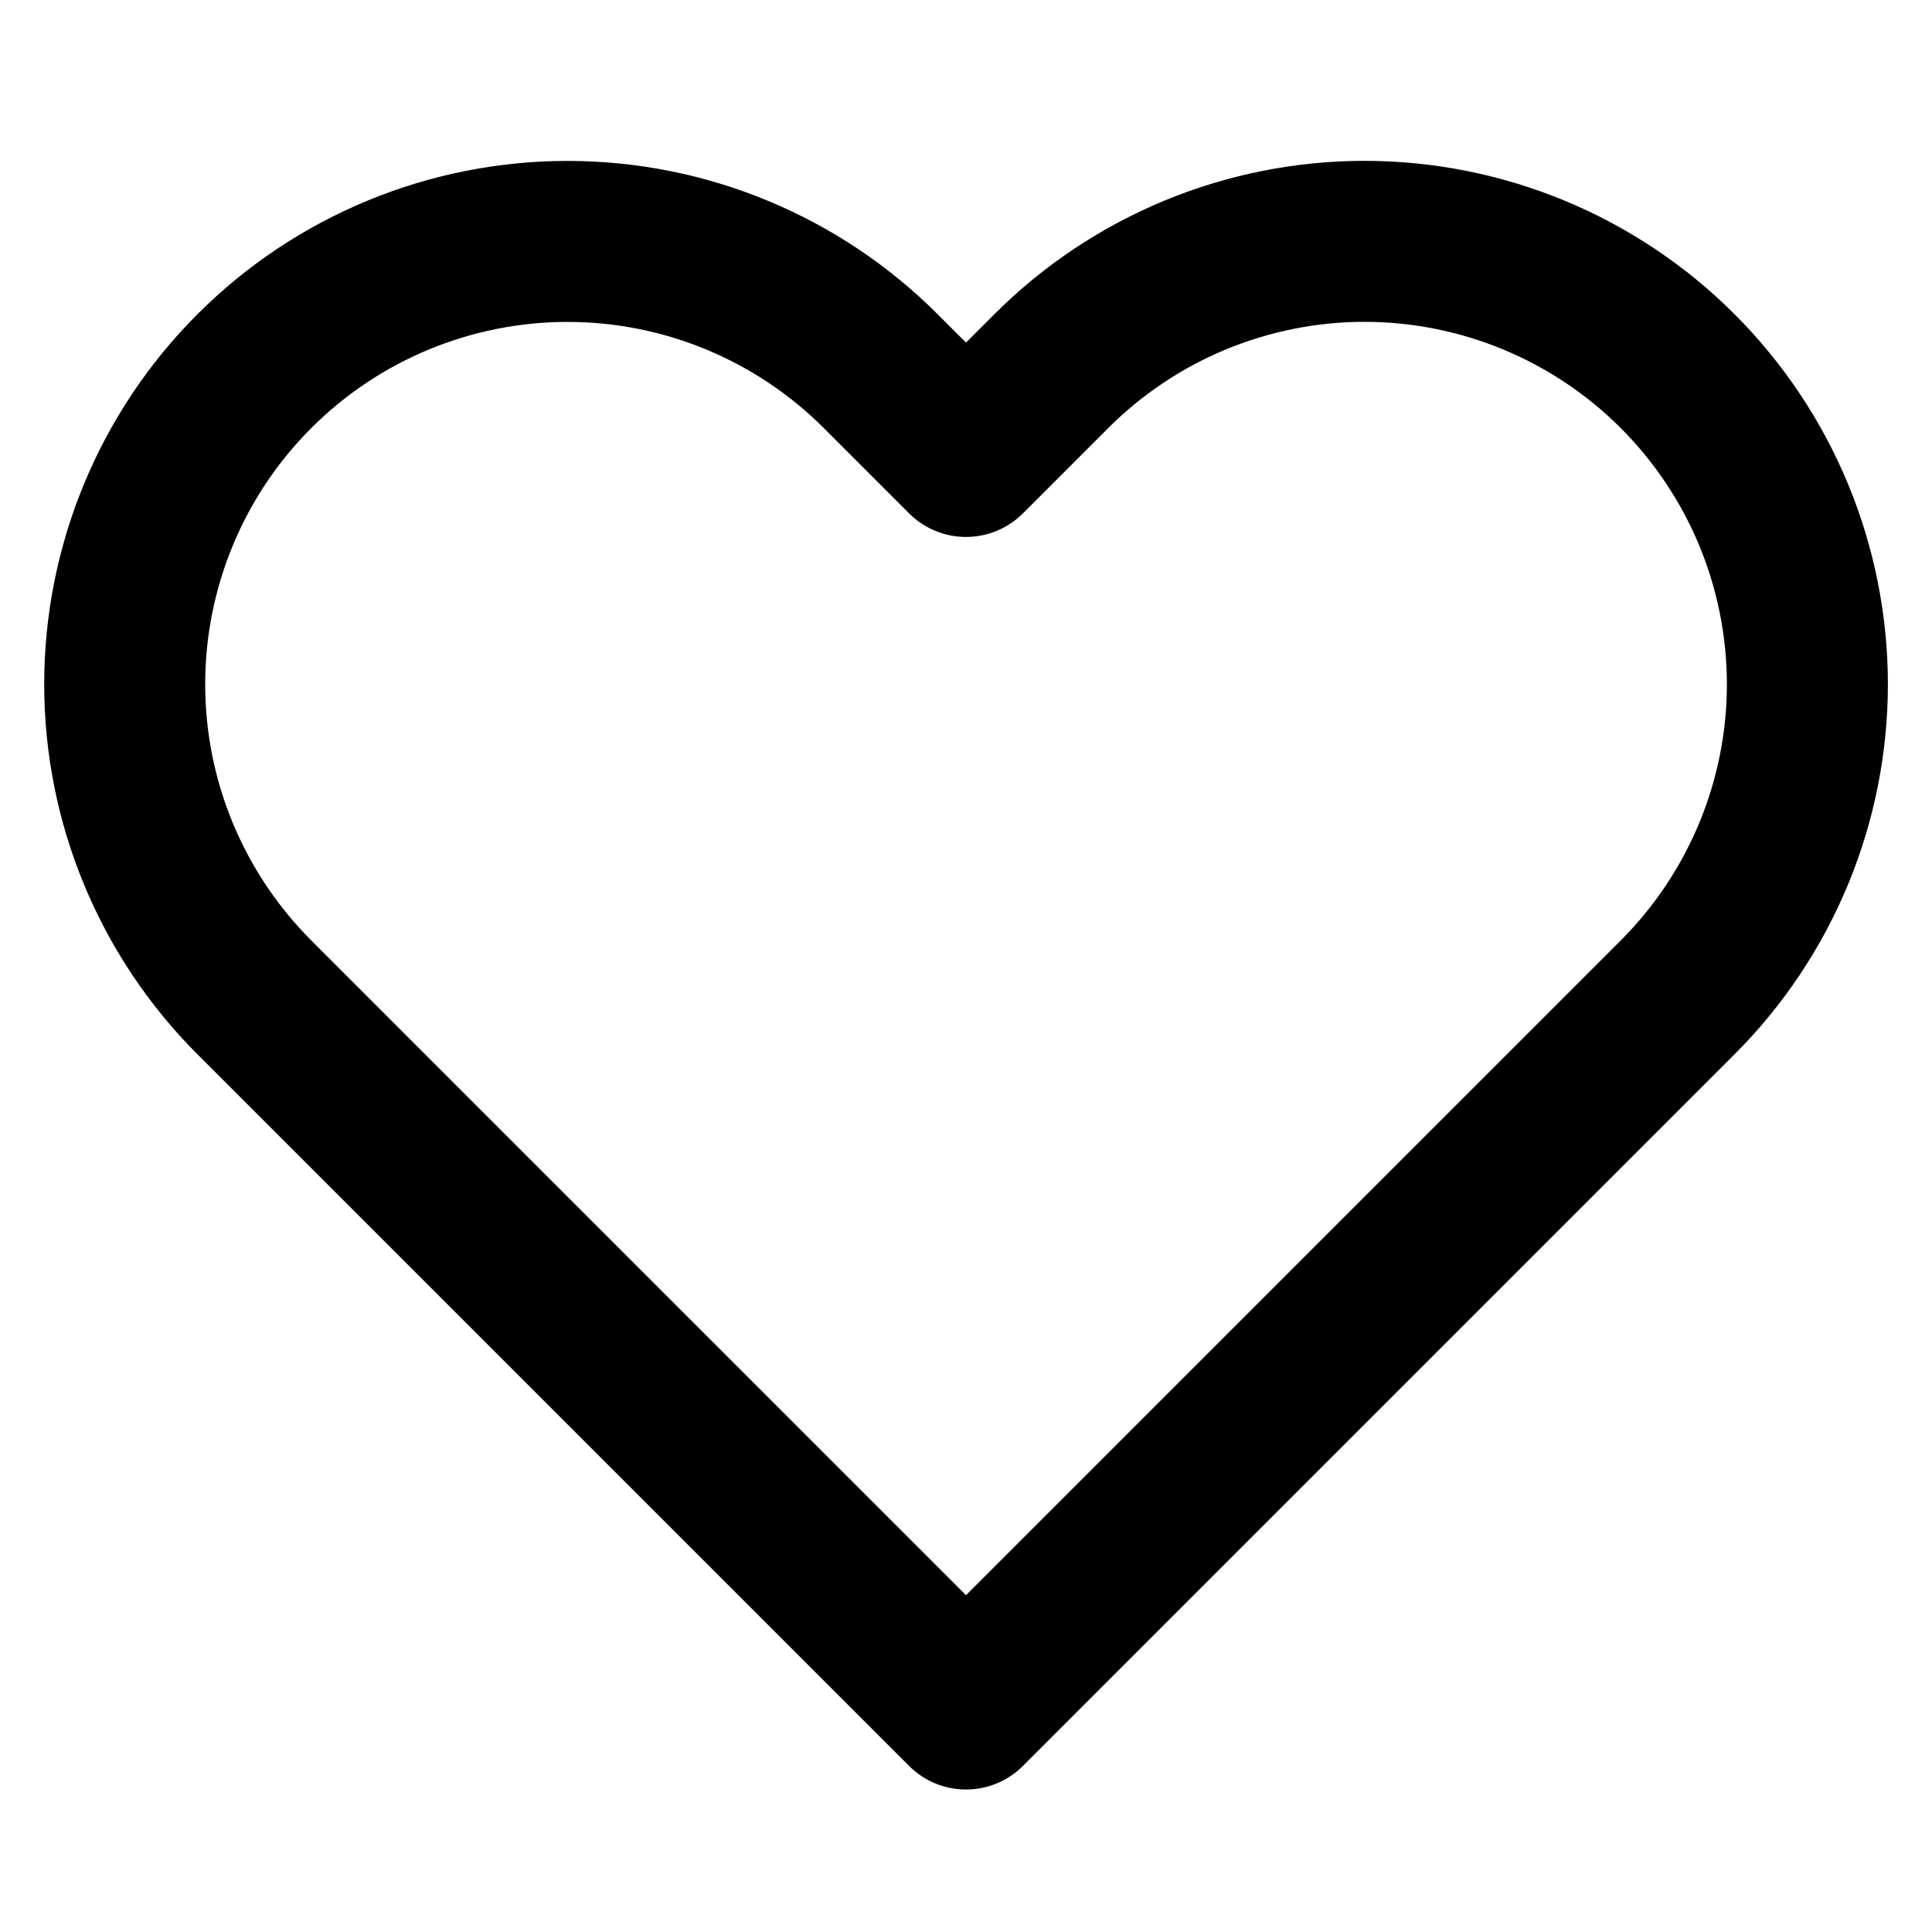
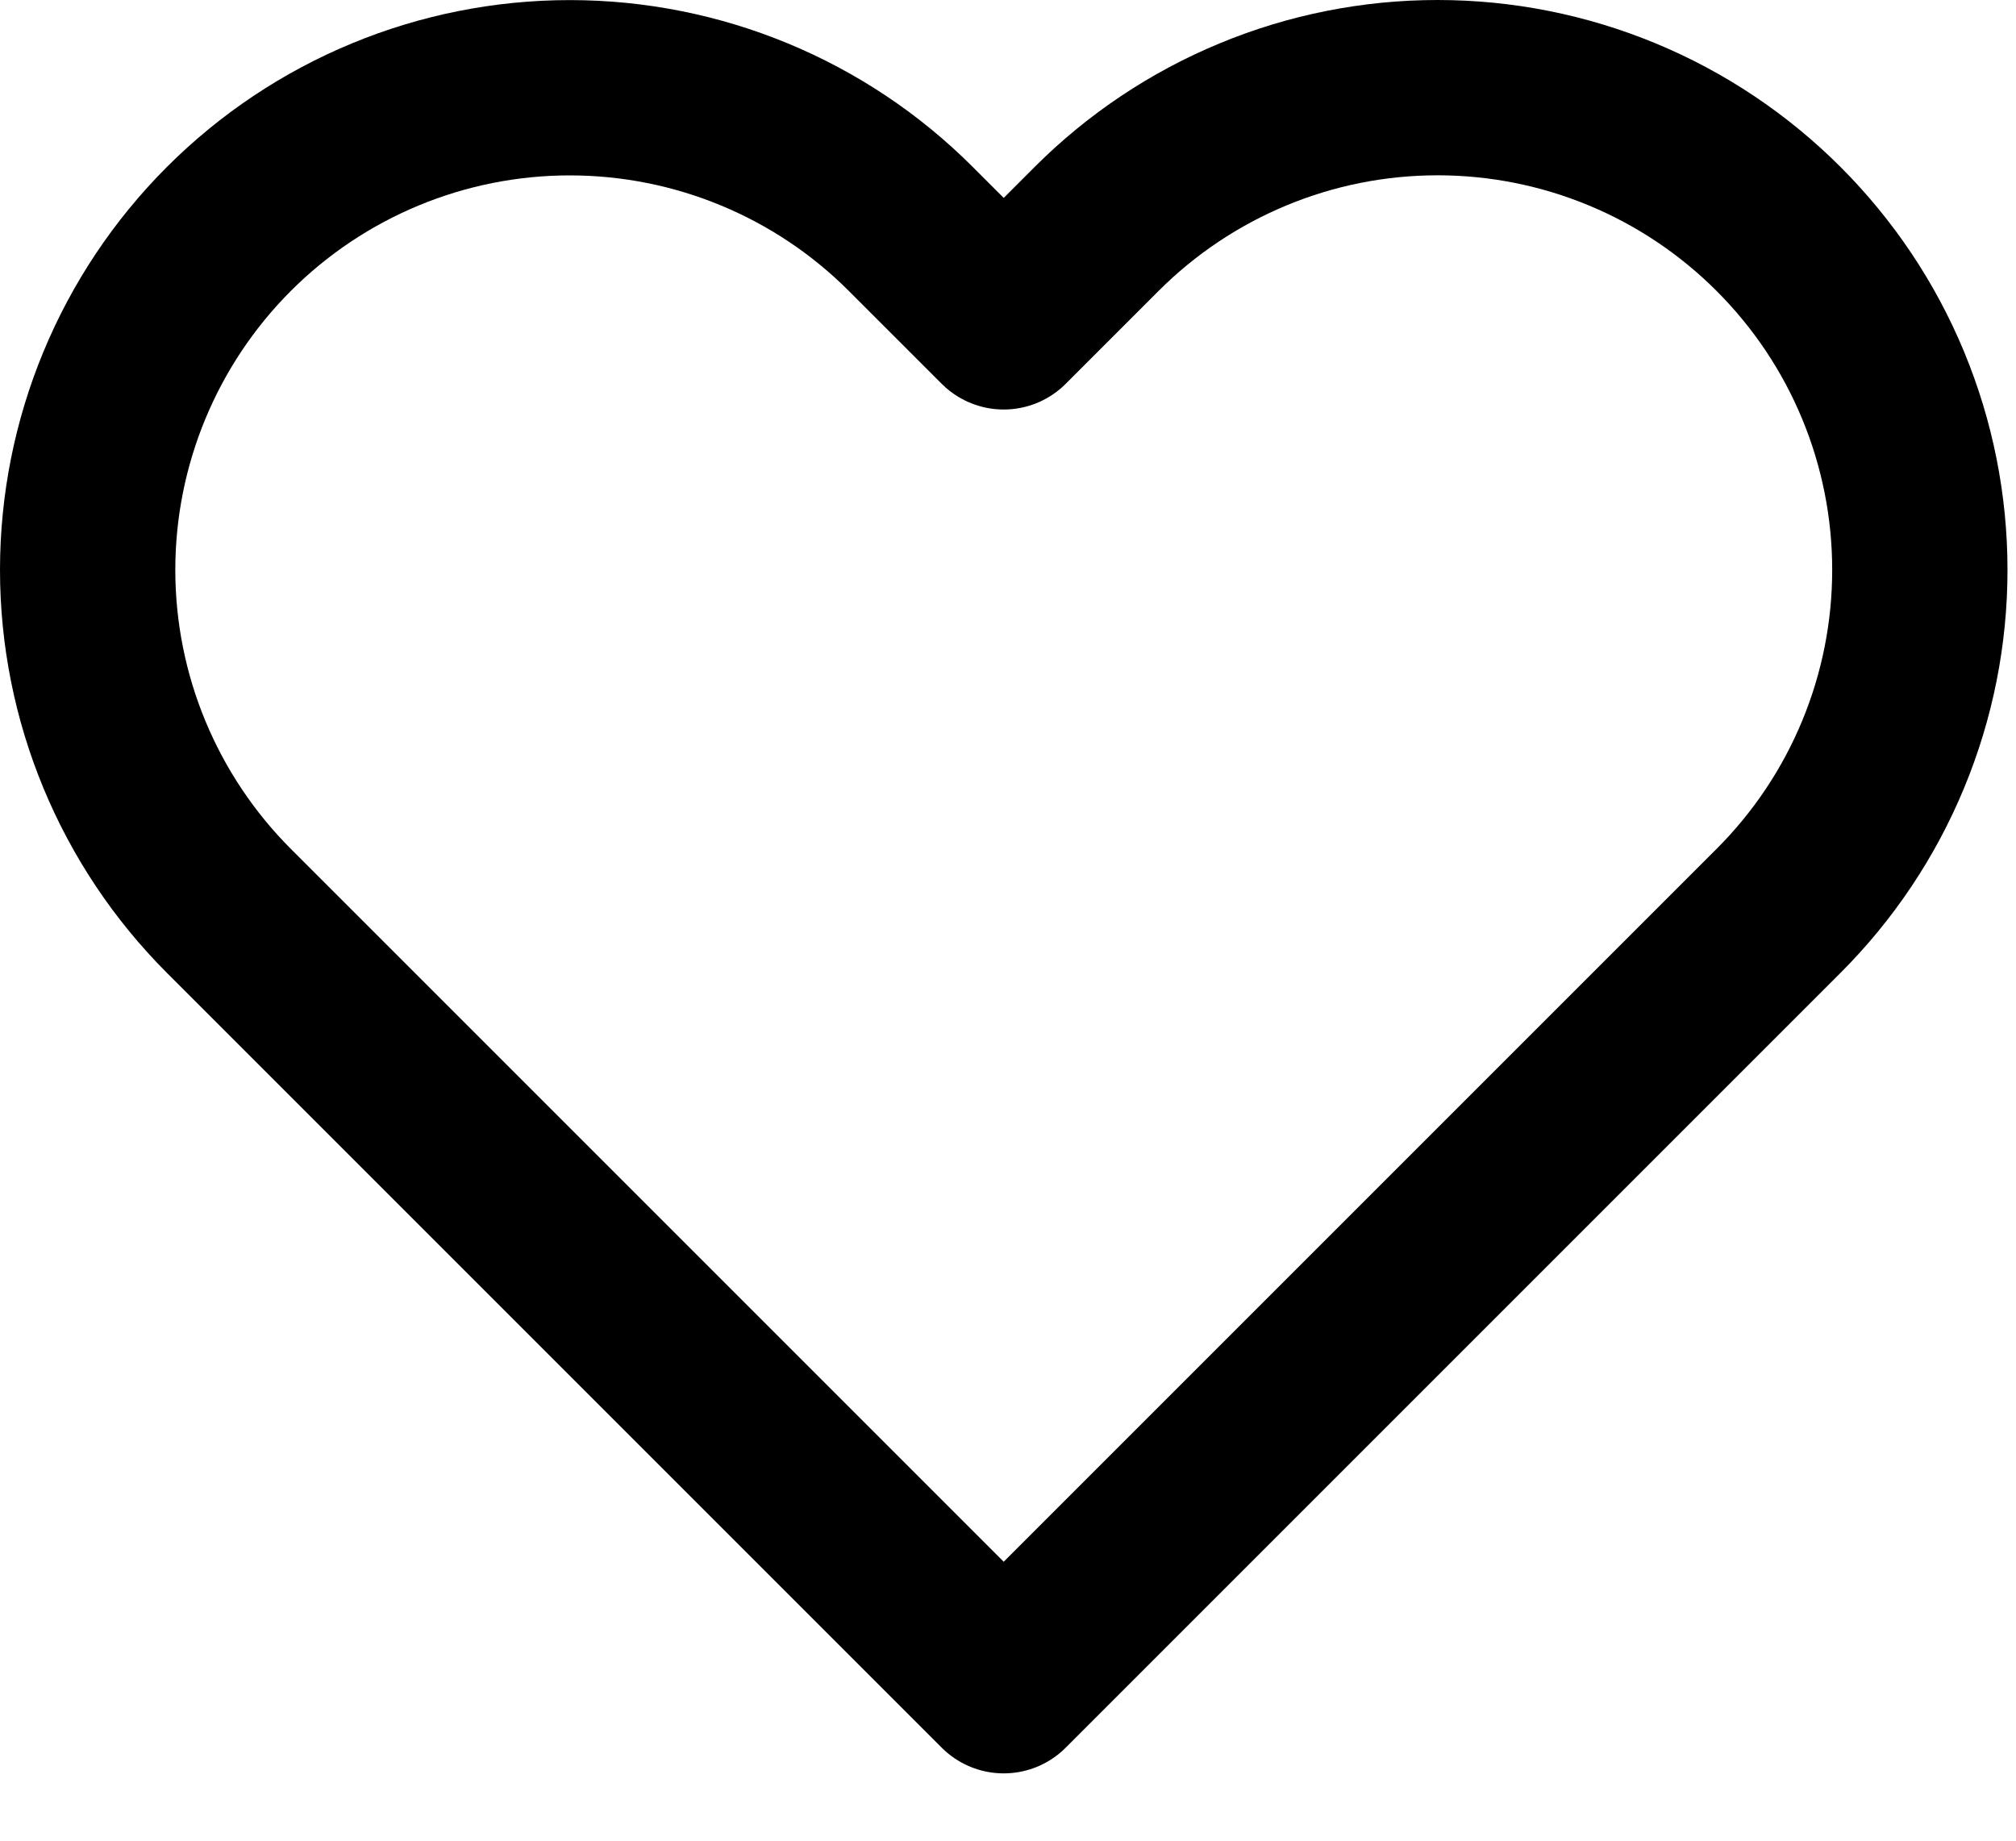
- <svg xmlns="http://www.w3.org/2000/svg" width="18" height="18" viewBox="0 0 24 24" fill="none">
-   <path d="M20.84 4.61C20.329 4.099 19.723 3.694 19.055 3.417C18.388 3.141 17.672 2.998 16.95 2.998C16.227 2.998 15.512 3.141 14.845 3.417C14.177 3.694 13.571 4.099 13.06 4.61L12 5.67L10.94 4.61C9.908 3.578 8.509 2.999 7.05 2.999C5.591 2.999 4.192 3.578 3.16 4.61C2.128 5.642 1.549 7.041 1.549 8.5C1.549 9.959 2.128 11.358 3.16 12.39L4.22 13.45L12 21.23L19.78 13.45L20.84 12.39C21.351 11.879 21.756 11.273 22.033 10.605C22.309 9.938 22.452 9.222 22.452 8.5C22.452 7.778 22.309 7.062 22.033 6.395C21.756 5.727 21.351 5.121 20.84 4.61V4.61Z" stroke="black" stroke-width="2" stroke-linecap="round" stroke-linejoin="round" />
+ <svg xmlns="http://www.w3.org/2000/svg" width="23" height="21" viewBox="0 0 23 21" fill="none">
+   <path d="M20.291 2.612C19.78 2.101 19.174 1.695 18.507 1.419C17.839 1.142 17.124 1 16.401 1C15.679 1 14.963 1.142 14.296 1.419C13.629 1.695 13.022 2.101 12.511 2.612L11.451 3.672L10.391 2.612C9.36 1.58 7.96 1.001 6.501 1.001C5.042 1.001 3.643 1.58 2.611 2.612C1.58 3.644 1 5.043 1 6.502C1 7.961 1.58 9.36 2.611 10.392L3.671 11.452L11.451 19.232L19.231 11.452L20.291 10.392C20.802 9.881 21.208 9.275 21.484 8.607C21.761 7.94 21.903 7.224 21.903 6.502C21.903 5.779 21.761 5.064 21.484 4.396C21.208 3.729 20.802 3.123 20.291 2.612V2.612Z" stroke="black" stroke-width="2" stroke-linecap="round" stroke-linejoin="round" />
</svg>
